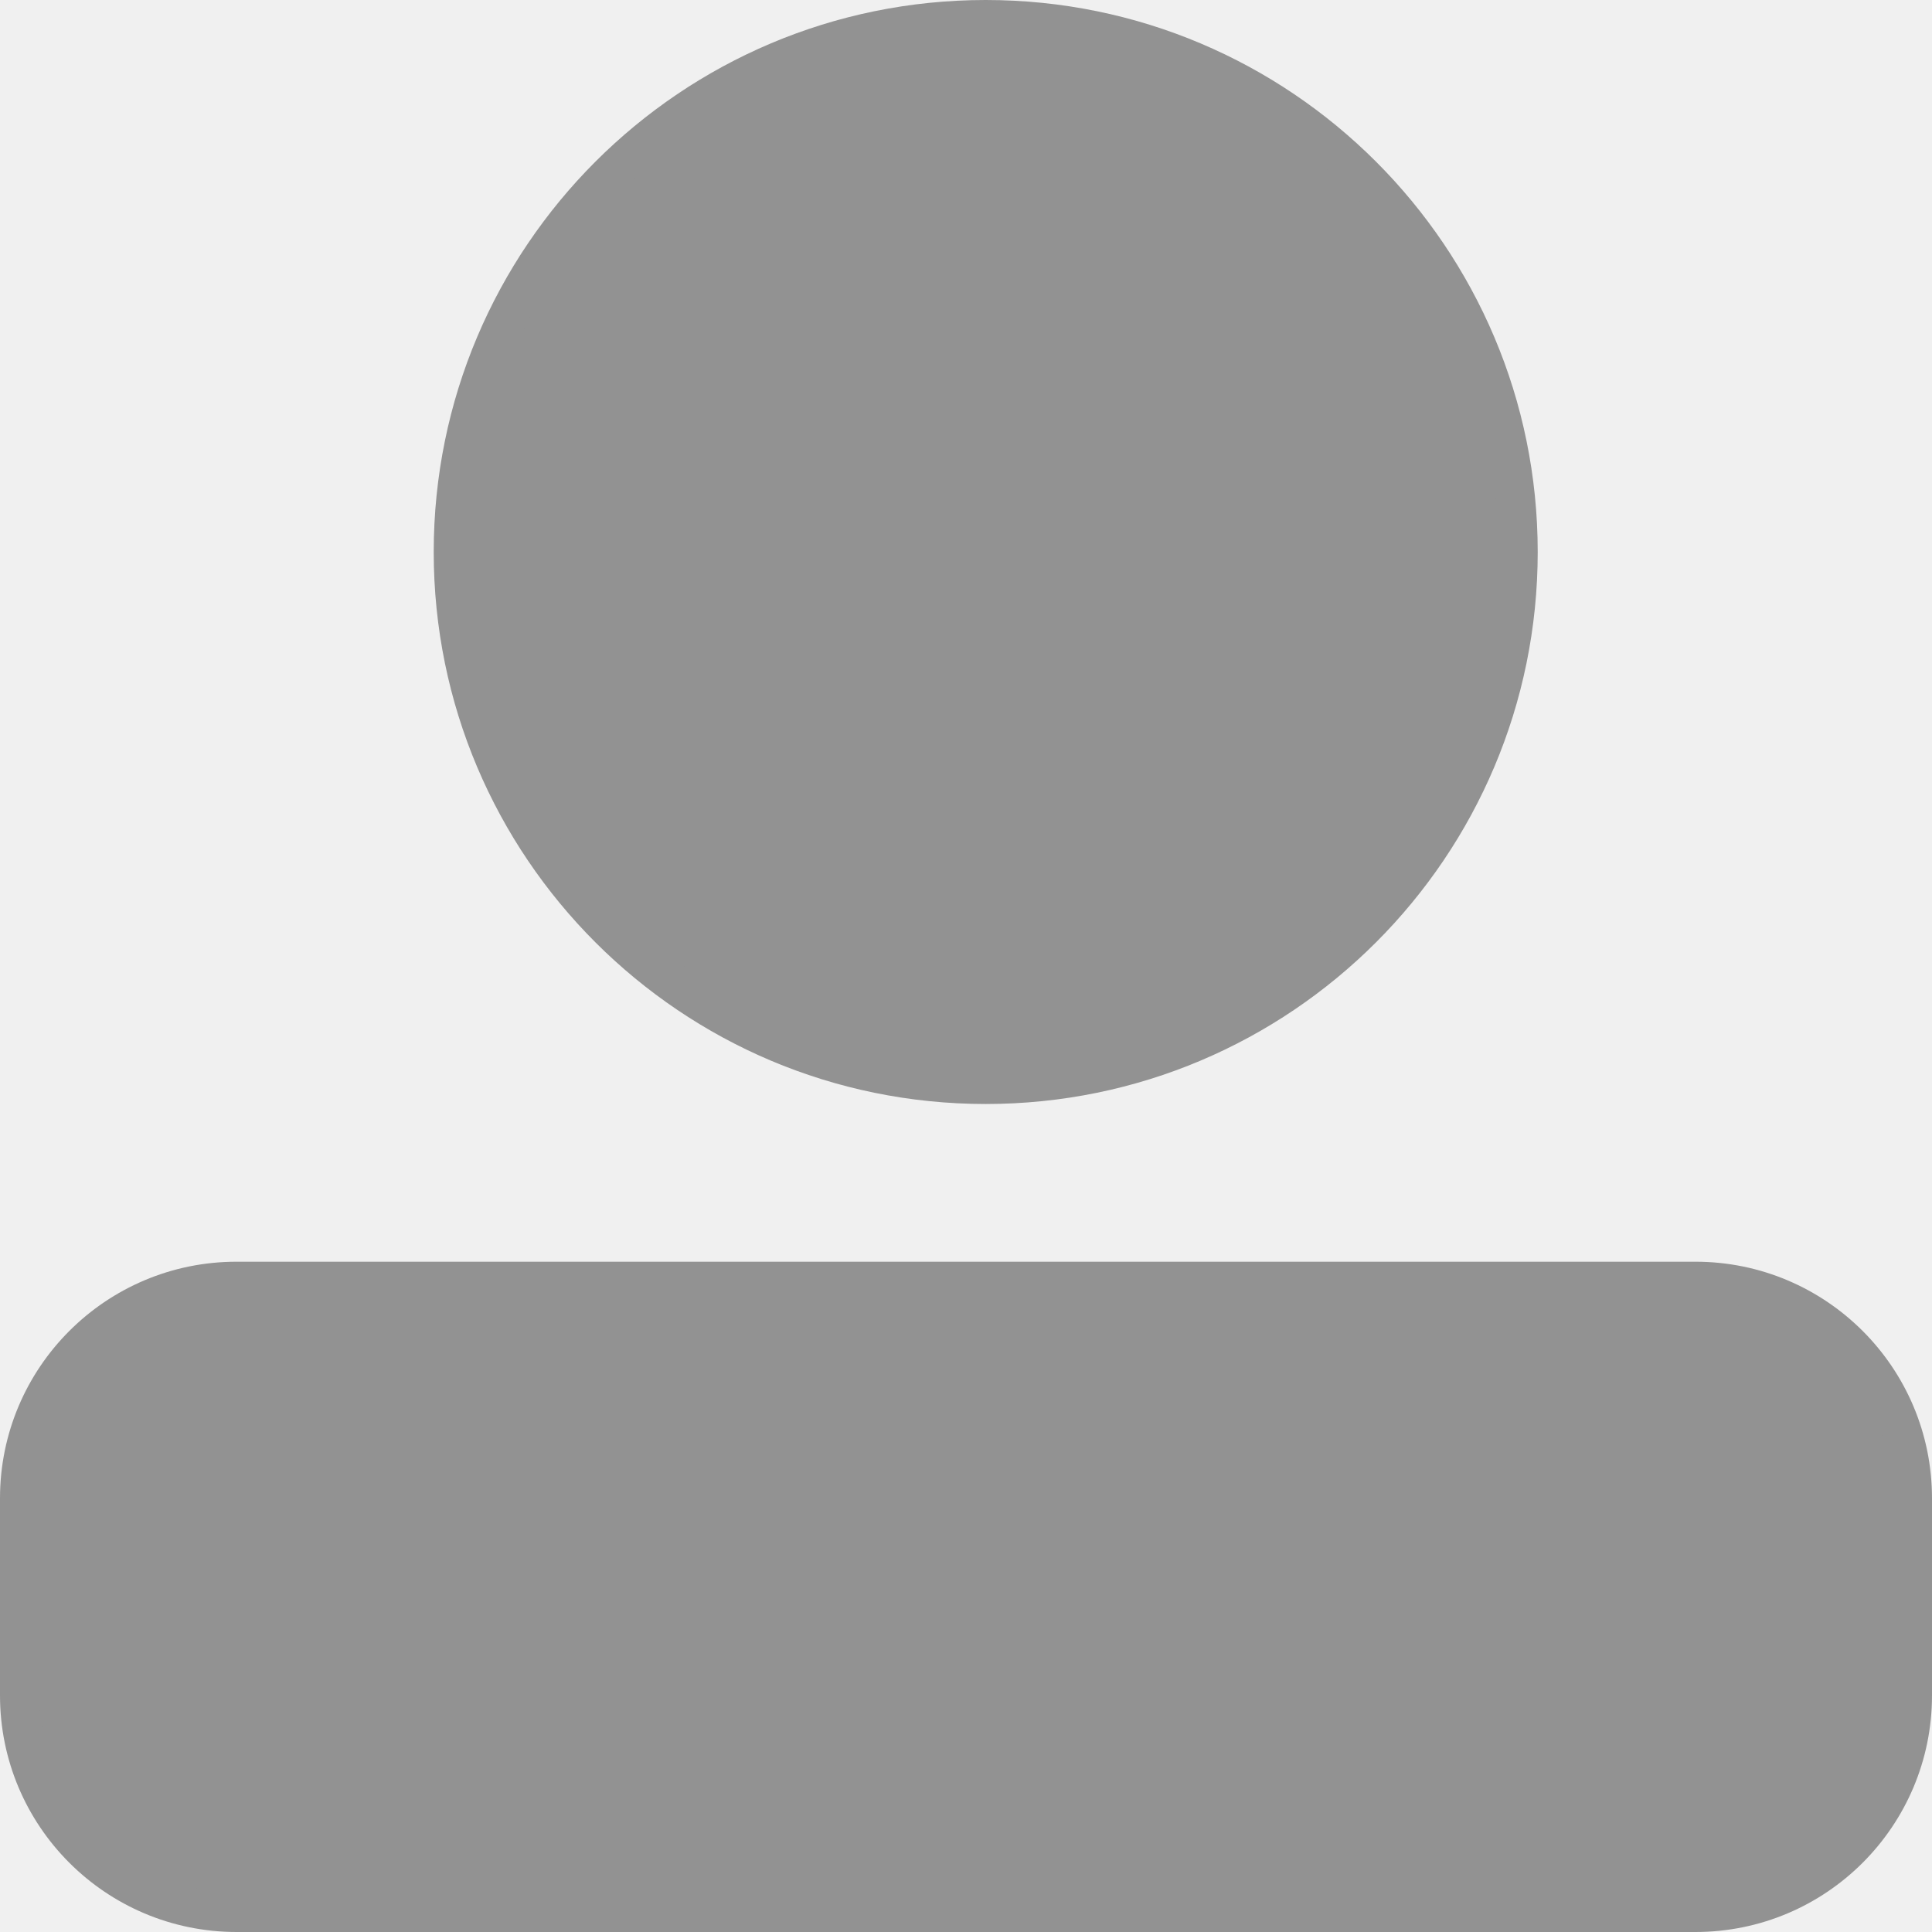
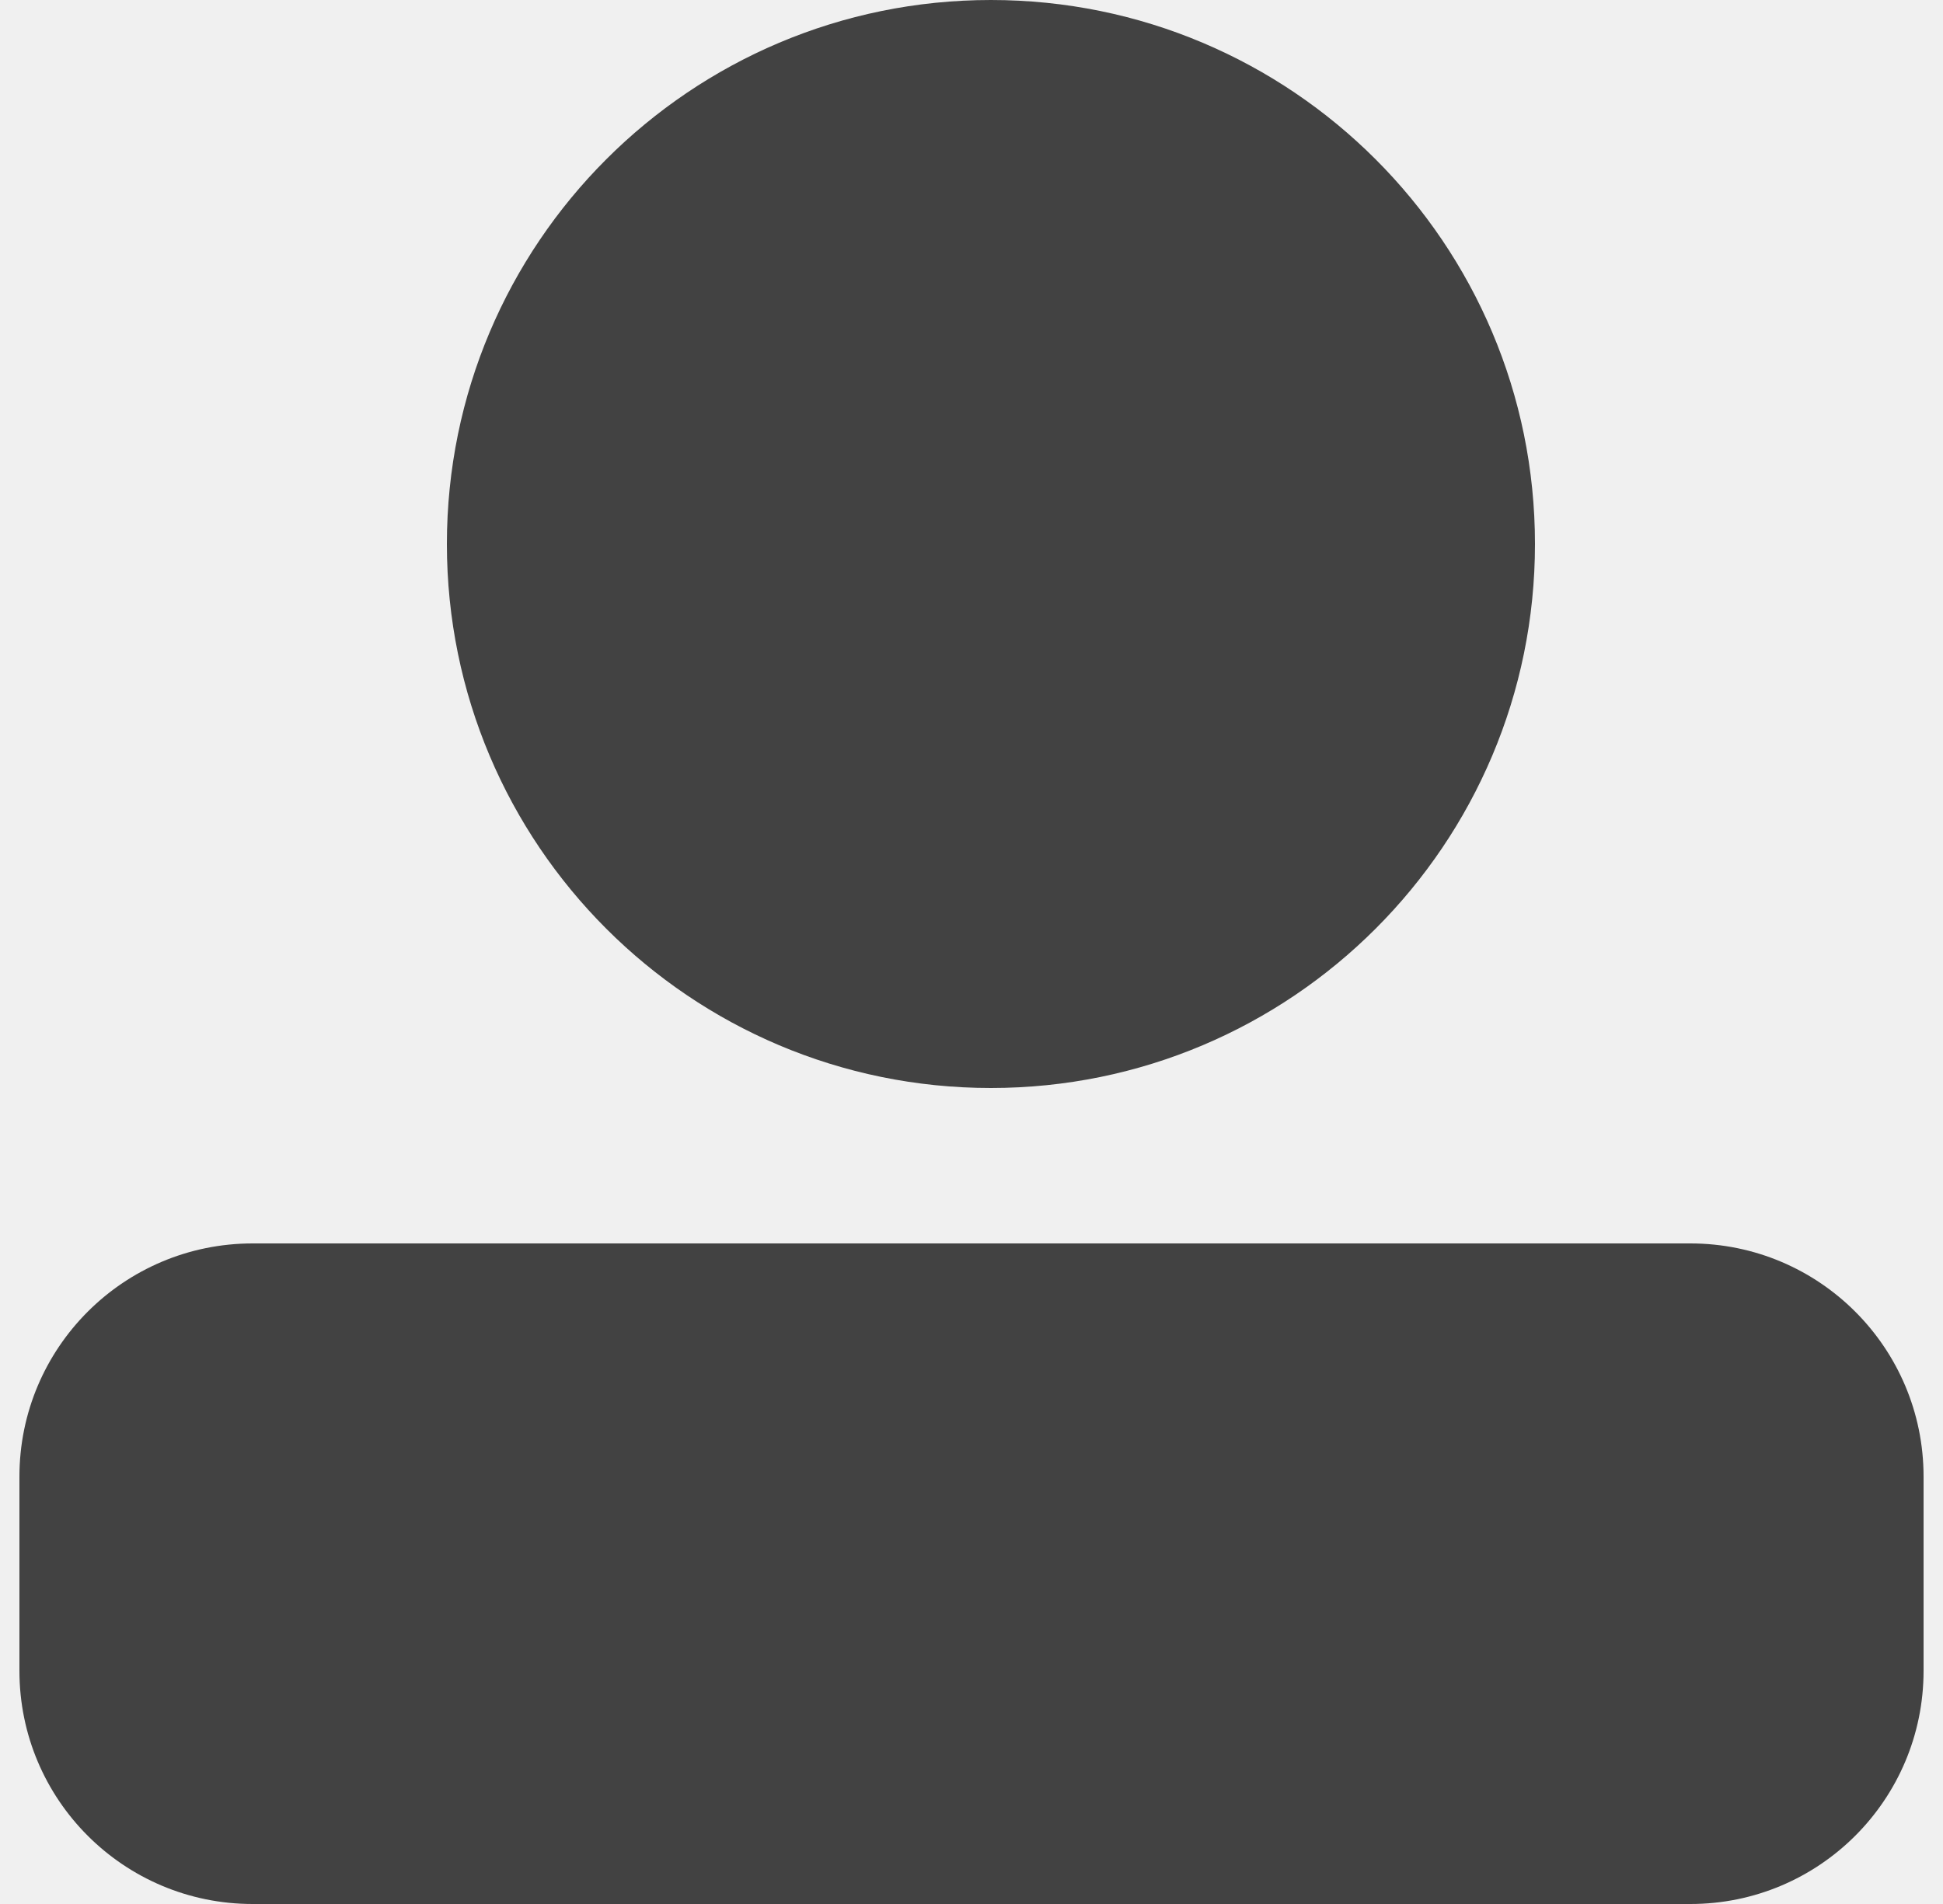
- <svg xmlns="http://www.w3.org/2000/svg" width="49" height="49" viewBox="0 0 49 49" fill="none">
-   <g clip-path="url(#clip0_52_73)">
-     <path d="M6 32.5H43C46.038 32.5 48.5 34.962 48.5 38V43C48.5 46.038 46.038 48.5 43 48.5H6C2.962 48.5 0.5 46.038 0.5 43V38C0.5 34.962 2.962 32.5 6 32.5ZM25 0.5C32.456 0.5 38.5 6.544 38.5 14C38.5 21.456 32.456 27.5 25 27.5C17.544 27.5 11.5 21.456 11.5 14C11.5 6.544 17.544 0.5 25 0.5Z" fill="#929292" stroke="#929292" />
+ <svg xmlns="http://www.w3.org/2000/svg" width="50" height="49" viewBox="0 0 50 49" fill="none">
+   <g clip-path="url(#clip0_53_28)">
+     <mask id="mask0_53_28" style="mask-type:luminance" maskUnits="userSpaceOnUse" x="0" y="0" width="50" height="49">
+       <path d="M49.5 0H0.5V49H49.5V0Z" fill="white" />
+     </mask>
+     <g mask="url(#mask0_53_28)">
+       <path d="M6.5 32.5H43.5C46.538 32.5 49 34.962 49 38V43C49 46.038 46.538 48.5 43.5 48.5H6.5C3.462 48.5 1 46.038 1 43V38C1 34.962 3.462 32.5 6.5 32.5ZM25.5 0.5C32.956 0.5 39 6.544 39 14C39 21.456 32.956 27.5 25.5 27.5C18.044 27.5 12 21.456 12 14C12 6.544 18.044 0.5 25.5 0.5Z" fill="#424242" stroke="#424242" />
+     </g>
  </g>
  <defs>
-     <clipPath id="clip0_52_73">
-       <rect width="49" height="49" fill="white" />
+     <clipPath id="clip0_53_28">
+       <rect width="49" height="49" fill="white" transform="translate(0.5)" />
    </clipPath>
  </defs>
</svg>
